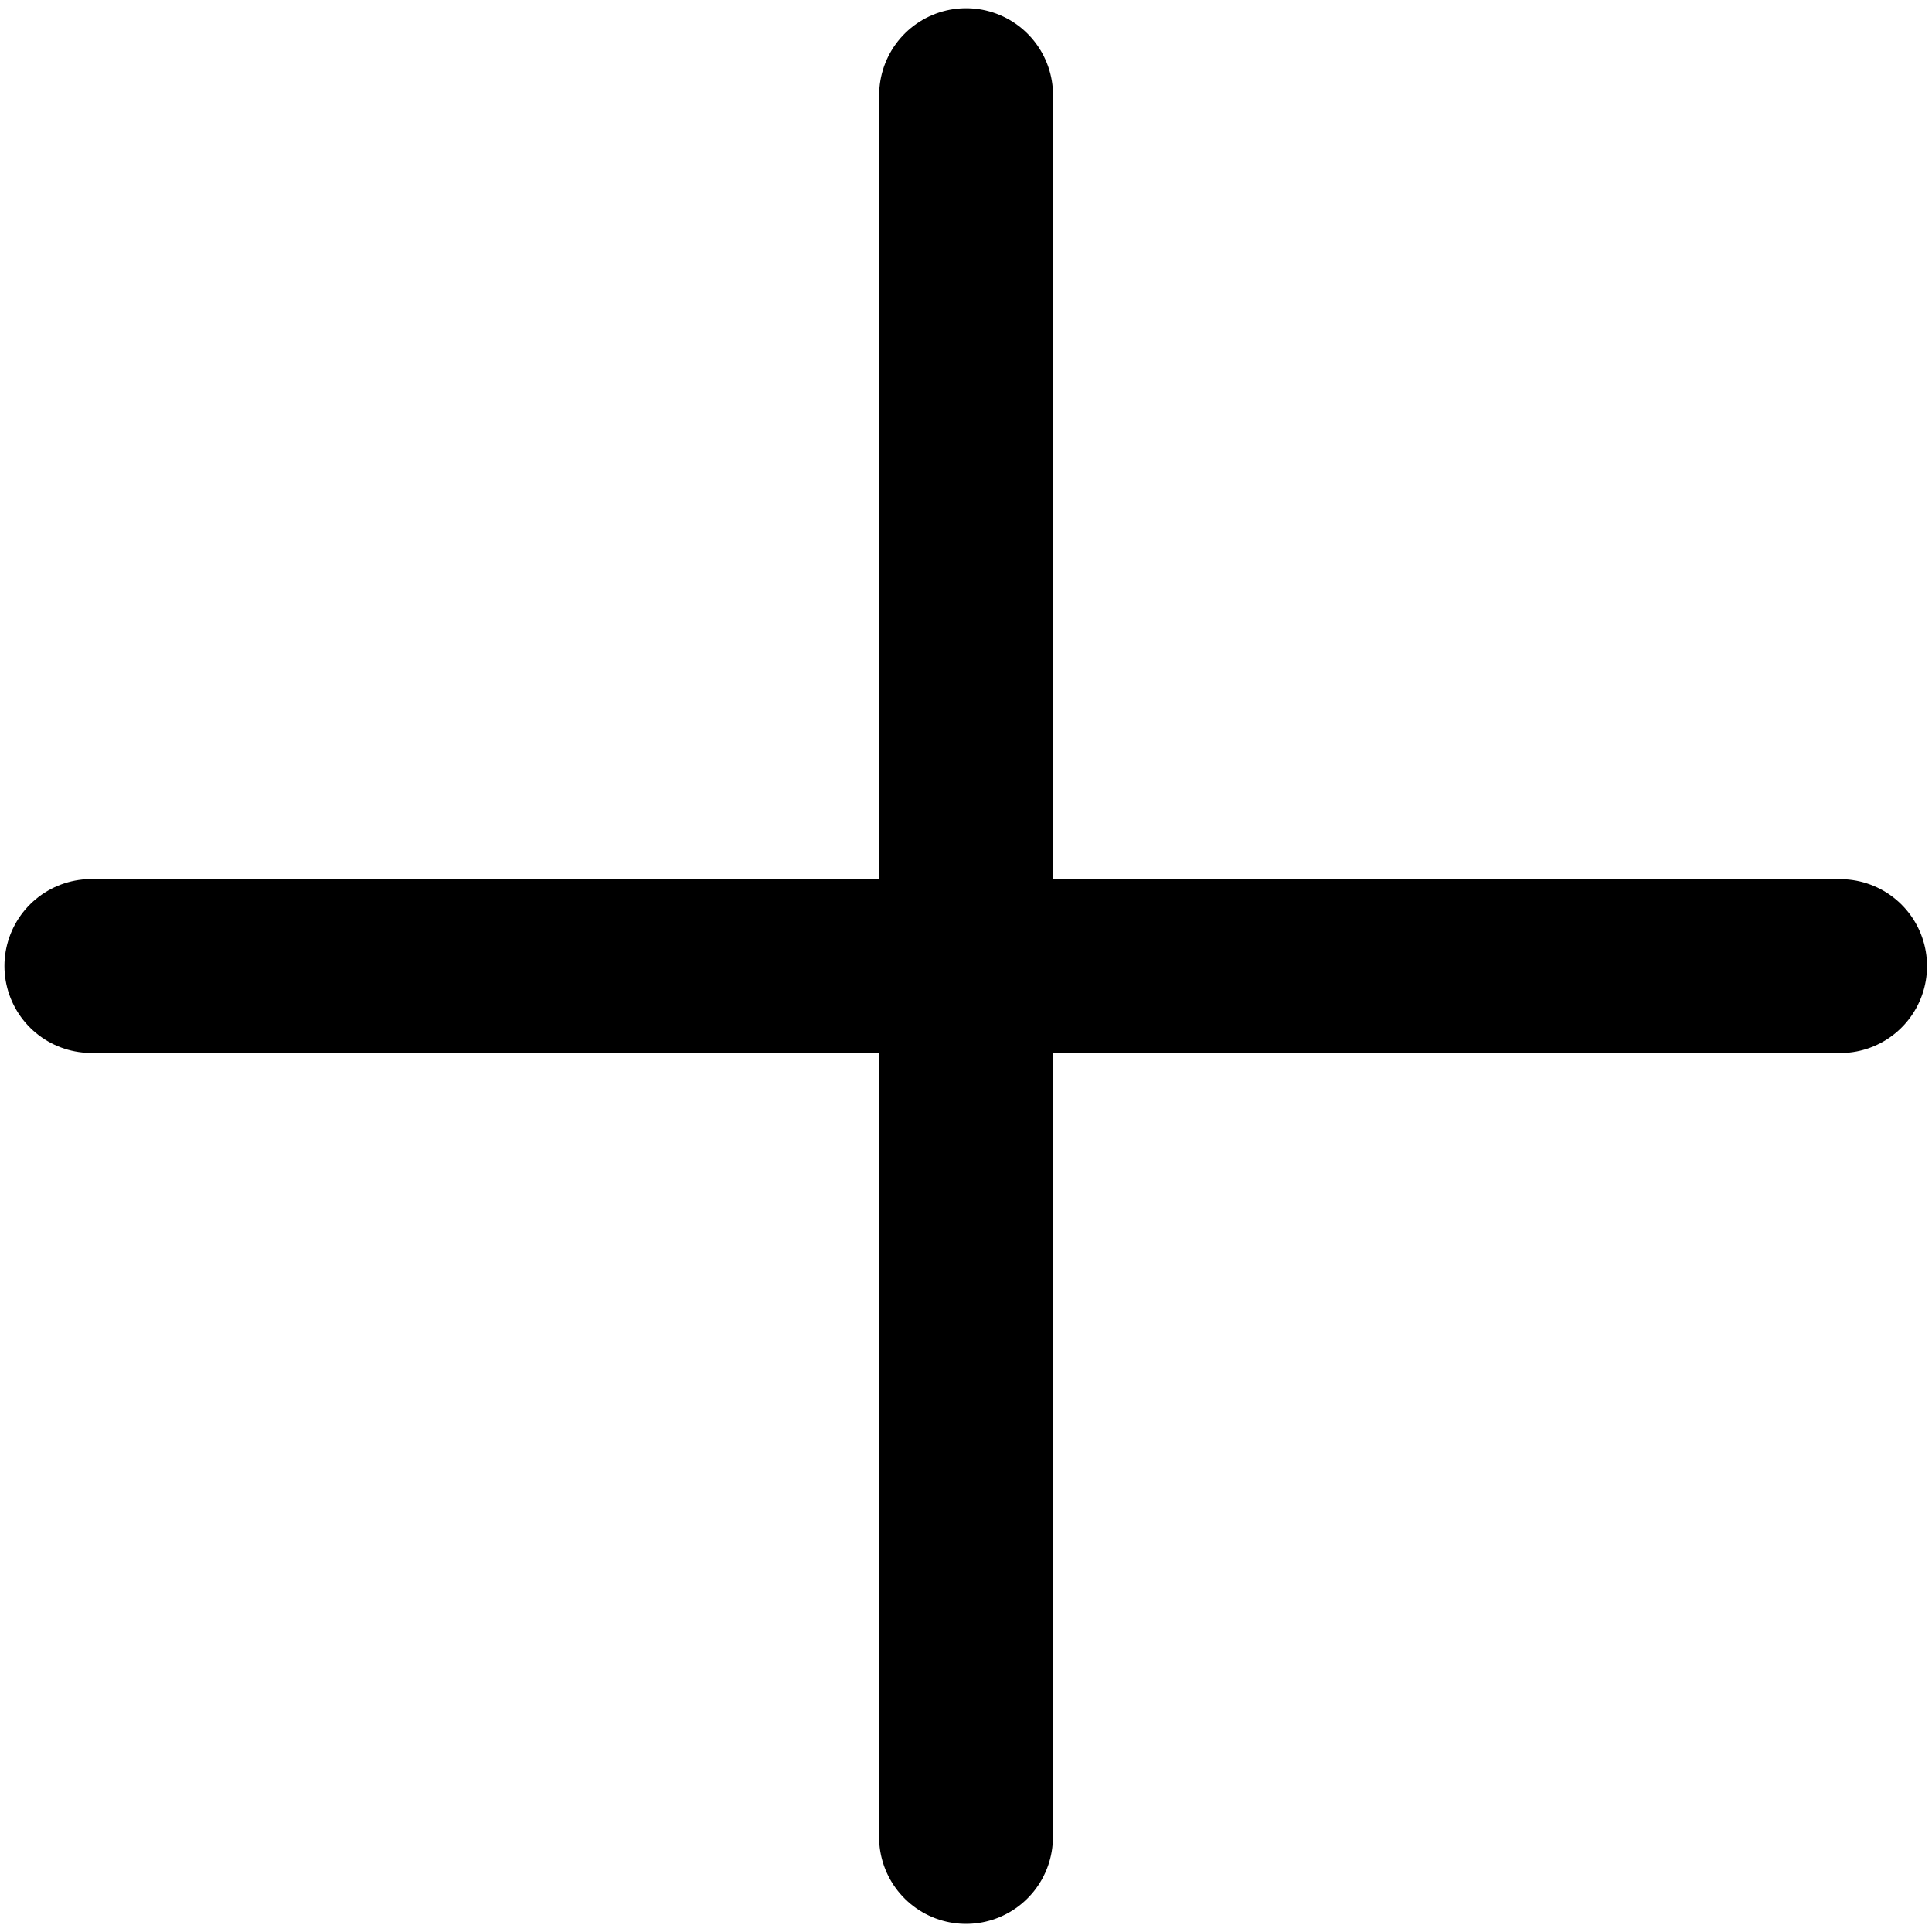
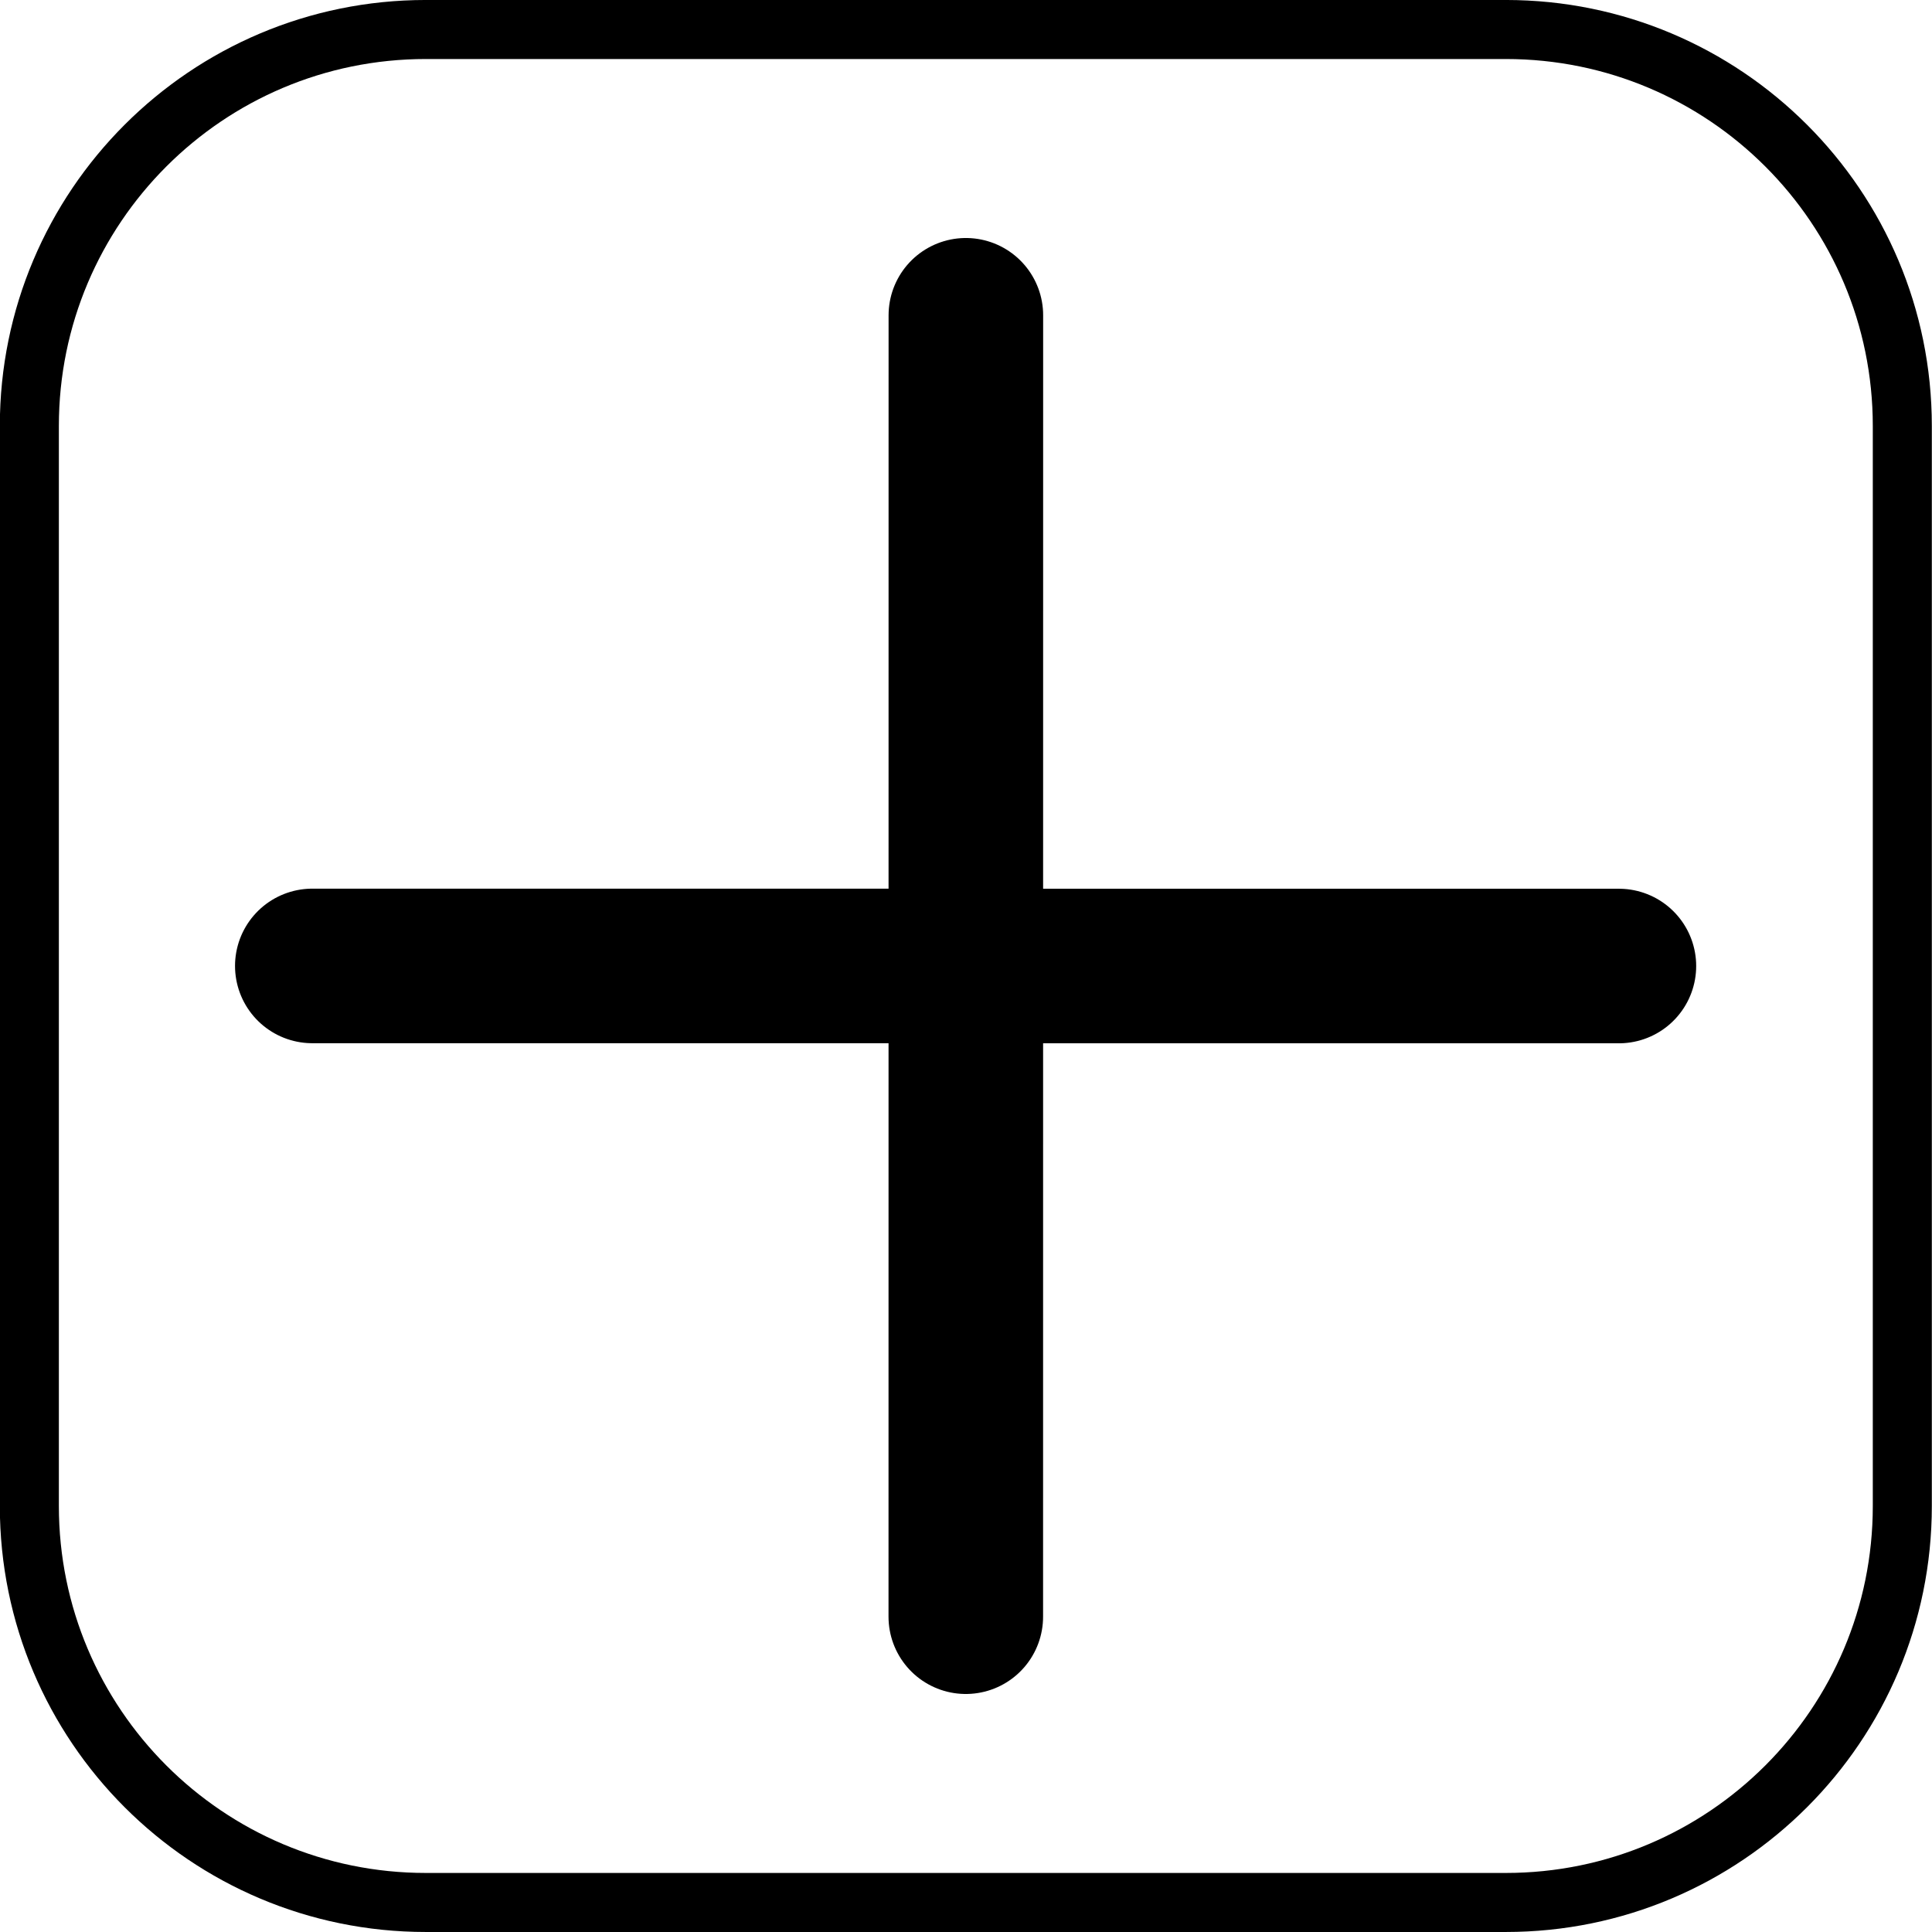
<svg xmlns="http://www.w3.org/2000/svg" width="200mm" height="200mm" viewBox="0 0 200 200" version="1.1" id="svg8">
  <defs id="defs2">
    <marker style="overflow:visible" id="marker1299" refX="0.0" refY="0.0" orient="auto">
      <path transform="scale(0.8) translate(-7,0)" style="fill-rule:evenodd;stroke:#000000;stroke-width:1pt;stroke-opacity:1;fill:#000000;fill-opacity:1" d="M 0,-7.071 L -7.071,0 L 0,7.071 L 7.071,0 L 0,-7.071 z " id="path1297" />
    </marker>
    <marker style="overflow:visible" id="marker1289" refX="0.0" refY="0.0" orient="auto">
      <path transform="scale(0.8) translate(-7,0)" style="fill-rule:evenodd;stroke:#000000;stroke-width:1pt;stroke-opacity:1;fill:#000000;fill-opacity:1" d="M 0,-7.071 L -7.071,0 L 0,7.071 L 7.071,0 L 0,-7.071 z " id="path1287" />
    </marker>
    <marker style="overflow:visible" id="marker1279" refX="0.0" refY="0.0" orient="auto">
      <path transform="scale(0.8) translate(-7,0)" style="fill-rule:evenodd;stroke:#000000;stroke-width:1pt;stroke-opacity:1;fill:#000000;fill-opacity:1" d="M 0,-7.071 L -7.071,0 L 0,7.071 L 7.071,0 L 0,-7.071 z " id="path1277" />
    </marker>
    <marker orient="auto" refY="0" refX="0" id="marker921" style="overflow:visible">
      <path id="path919" d="M 0,0 5,-5 -12.5,0 5,5 Z" style="fill-rule:evenodd;stroke:#000000;stroke-width:1pt;stroke-opacity:1;fill:#000000;fill-opacity:1" transform="matrix(-0.8,0,0,-0.8,-10,0)" />
    </marker>
    <marker orient="auto" refY="0" refX="0" id="marker911" style="overflow:visible">
      <path id="path909" d="M 0,0 5,-5 -12.5,0 5,5 Z" style="fill-rule:evenodd;stroke:#000000;stroke-width:1pt;stroke-opacity:1;fill:#000000;fill-opacity:1" transform="matrix(-0.8,0,0,-0.8,-10,0)" />
    </marker>
    <marker orient="auto" refY="0" refX="0" id="marker901" style="overflow:visible">
      <path id="path899" d="M 0,0 5,-5 -12.5,0 5,5 Z" style="fill-rule:evenodd;stroke:#000000;stroke-width:1pt;stroke-opacity:1;fill:#000000;fill-opacity:1" transform="matrix(-0.8,0,0,-0.8,-10,0)" />
    </marker>
    <marker orient="auto" refY="0" refX="0" id="marker1161" style="overflow:visible">
      <path id="path1159" d="M 0,0 5,-5 -12.5,0 5,5 Z" style="fill-rule:evenodd;stroke:#000000;stroke-width:1pt" transform="matrix(0.8,0,0,0.8,10,0)" />
    </marker>
    <marker orient="auto" refY="0" refX="0" id="Arrow1Send" style="overflow:visible">
      <path id="path864" d="M 0,0 5,-5 -12.5,0 5,5 Z" style="fill-rule:evenodd;stroke:#000000;stroke-width:1pt" transform="matrix(-0.2,0,0,-0.2,-1.2,0)" />
    </marker>
    <marker orient="auto" refY="0" refX="0" id="Arrow1Sstart" style="overflow:visible">
      <path id="path861" d="M 0,0 5,-5 -12.5,0 5,5 Z" style="fill-rule:evenodd;stroke:#000000;stroke-width:1pt" transform="matrix(0.2,0,0,0.2,1.2,0)" />
    </marker>
    <marker orient="auto" refY="0" refX="0" id="Arrow1Mend" style="overflow:visible">
      <path id="path858" d="M 0,0 5,-5 -12.5,0 5,5 Z" style="fill-rule:evenodd;stroke:#000000;stroke-width:1pt" transform="matrix(-0.4,0,0,-0.4,-4,0)" />
    </marker>
    <marker orient="auto" refY="0" refX="0" id="Arrow1Mstart" style="overflow:visible">
      <path id="path855" d="M 0,0 5,-5 -12.5,0 5,5 Z" style="fill-rule:evenodd;stroke:#000000;stroke-width:1pt" transform="matrix(0.4,0,0,0.4,4,0)" />
    </marker>
    <marker orient="auto" refY="0" refX="0" id="Arrow1Lend" style="overflow:visible">
      <path id="path852" d="M 0,0 5,-5 -12.5,0 5,5 Z" style="fill-rule:evenodd;stroke:#000000;stroke-width:1pt" transform="matrix(-0.8,0,0,-0.8,-10,0)" />
    </marker>
    <marker orient="auto" refY="0" refX="0" id="Arrow1Lstart" style="overflow:visible">
      <path id="path849" d="M 0,0 5,-5 -12.5,0 5,5 Z" style="fill-rule:evenodd;stroke:#000000;stroke-width:1pt" transform="matrix(0.8,0,0,0.8,10,0)" />
    </marker>
  </defs>
  <g id="layer1">
-     <path style="fill:none;stroke:#000000;stroke-width:0;stroke-linecap:round;stroke-linejoin:round;stroke-miterlimit:4;stroke-dasharray:none;stroke-opacity:1;marker-start:" d="M 129.445,7.181 74.415,100.385 129.445,193.589" id="path1238" />
-     <path style="fill:none;stroke:#000000;stroke-width:18;stroke-linecap:round;stroke-linejoin:round;stroke-miterlimit:4;stroke-dasharray:none;stroke-opacity:1" d="M 100.009,9.85 100,190.16" id="path1384-3-6" />
-     <path id="path1384-3-6-7" d="M 190.486,100.01 9.459,100" style="fill:none;stroke:#000000;stroke-width:18;stroke-linecap:round;stroke-linejoin:round;stroke-miterlimit:4;stroke-dasharray:none;stroke-opacity:1" />
+     <path style="fill:none;stroke:#000000;stroke-width:0;stroke-linecap:round;stroke-linejoin:round;stroke-miterlimit:4;stroke-dasharray:none;stroke-opacity:1" d="M 127.499,6.794 72.468,99.999 127.499,193.203" id="path1238" />
+     <path style="fill:none;stroke:#000000;stroke-width:16;stroke-linecap:round;stroke-linejoin:round;stroke-miterlimit:4;stroke-dasharray:none;stroke-opacity:1" d="m 99.986,32.638 -0.007,134.722" id="path1384-3-6" />
+     <path id="path1384-3-6-7" d="M 167.588,100.002 32.33,99.993" style="fill:none;stroke:#000000;stroke-width:16;stroke-linecap:round;stroke-linejoin:round;stroke-miterlimit:4;stroke-dasharray:none;stroke-opacity:1" />
+     <rect style="fill:none;stroke:#000000;stroke-width:6.111;stroke-linecap:round;stroke-linejoin:round;stroke-miterlimit:9.1;stroke-dasharray:none;paint-order:normal" id="rect938" width="193.889" height="193.889" x="3.038" y="3.054" ry="41.044" />
  </g>
</svg>
